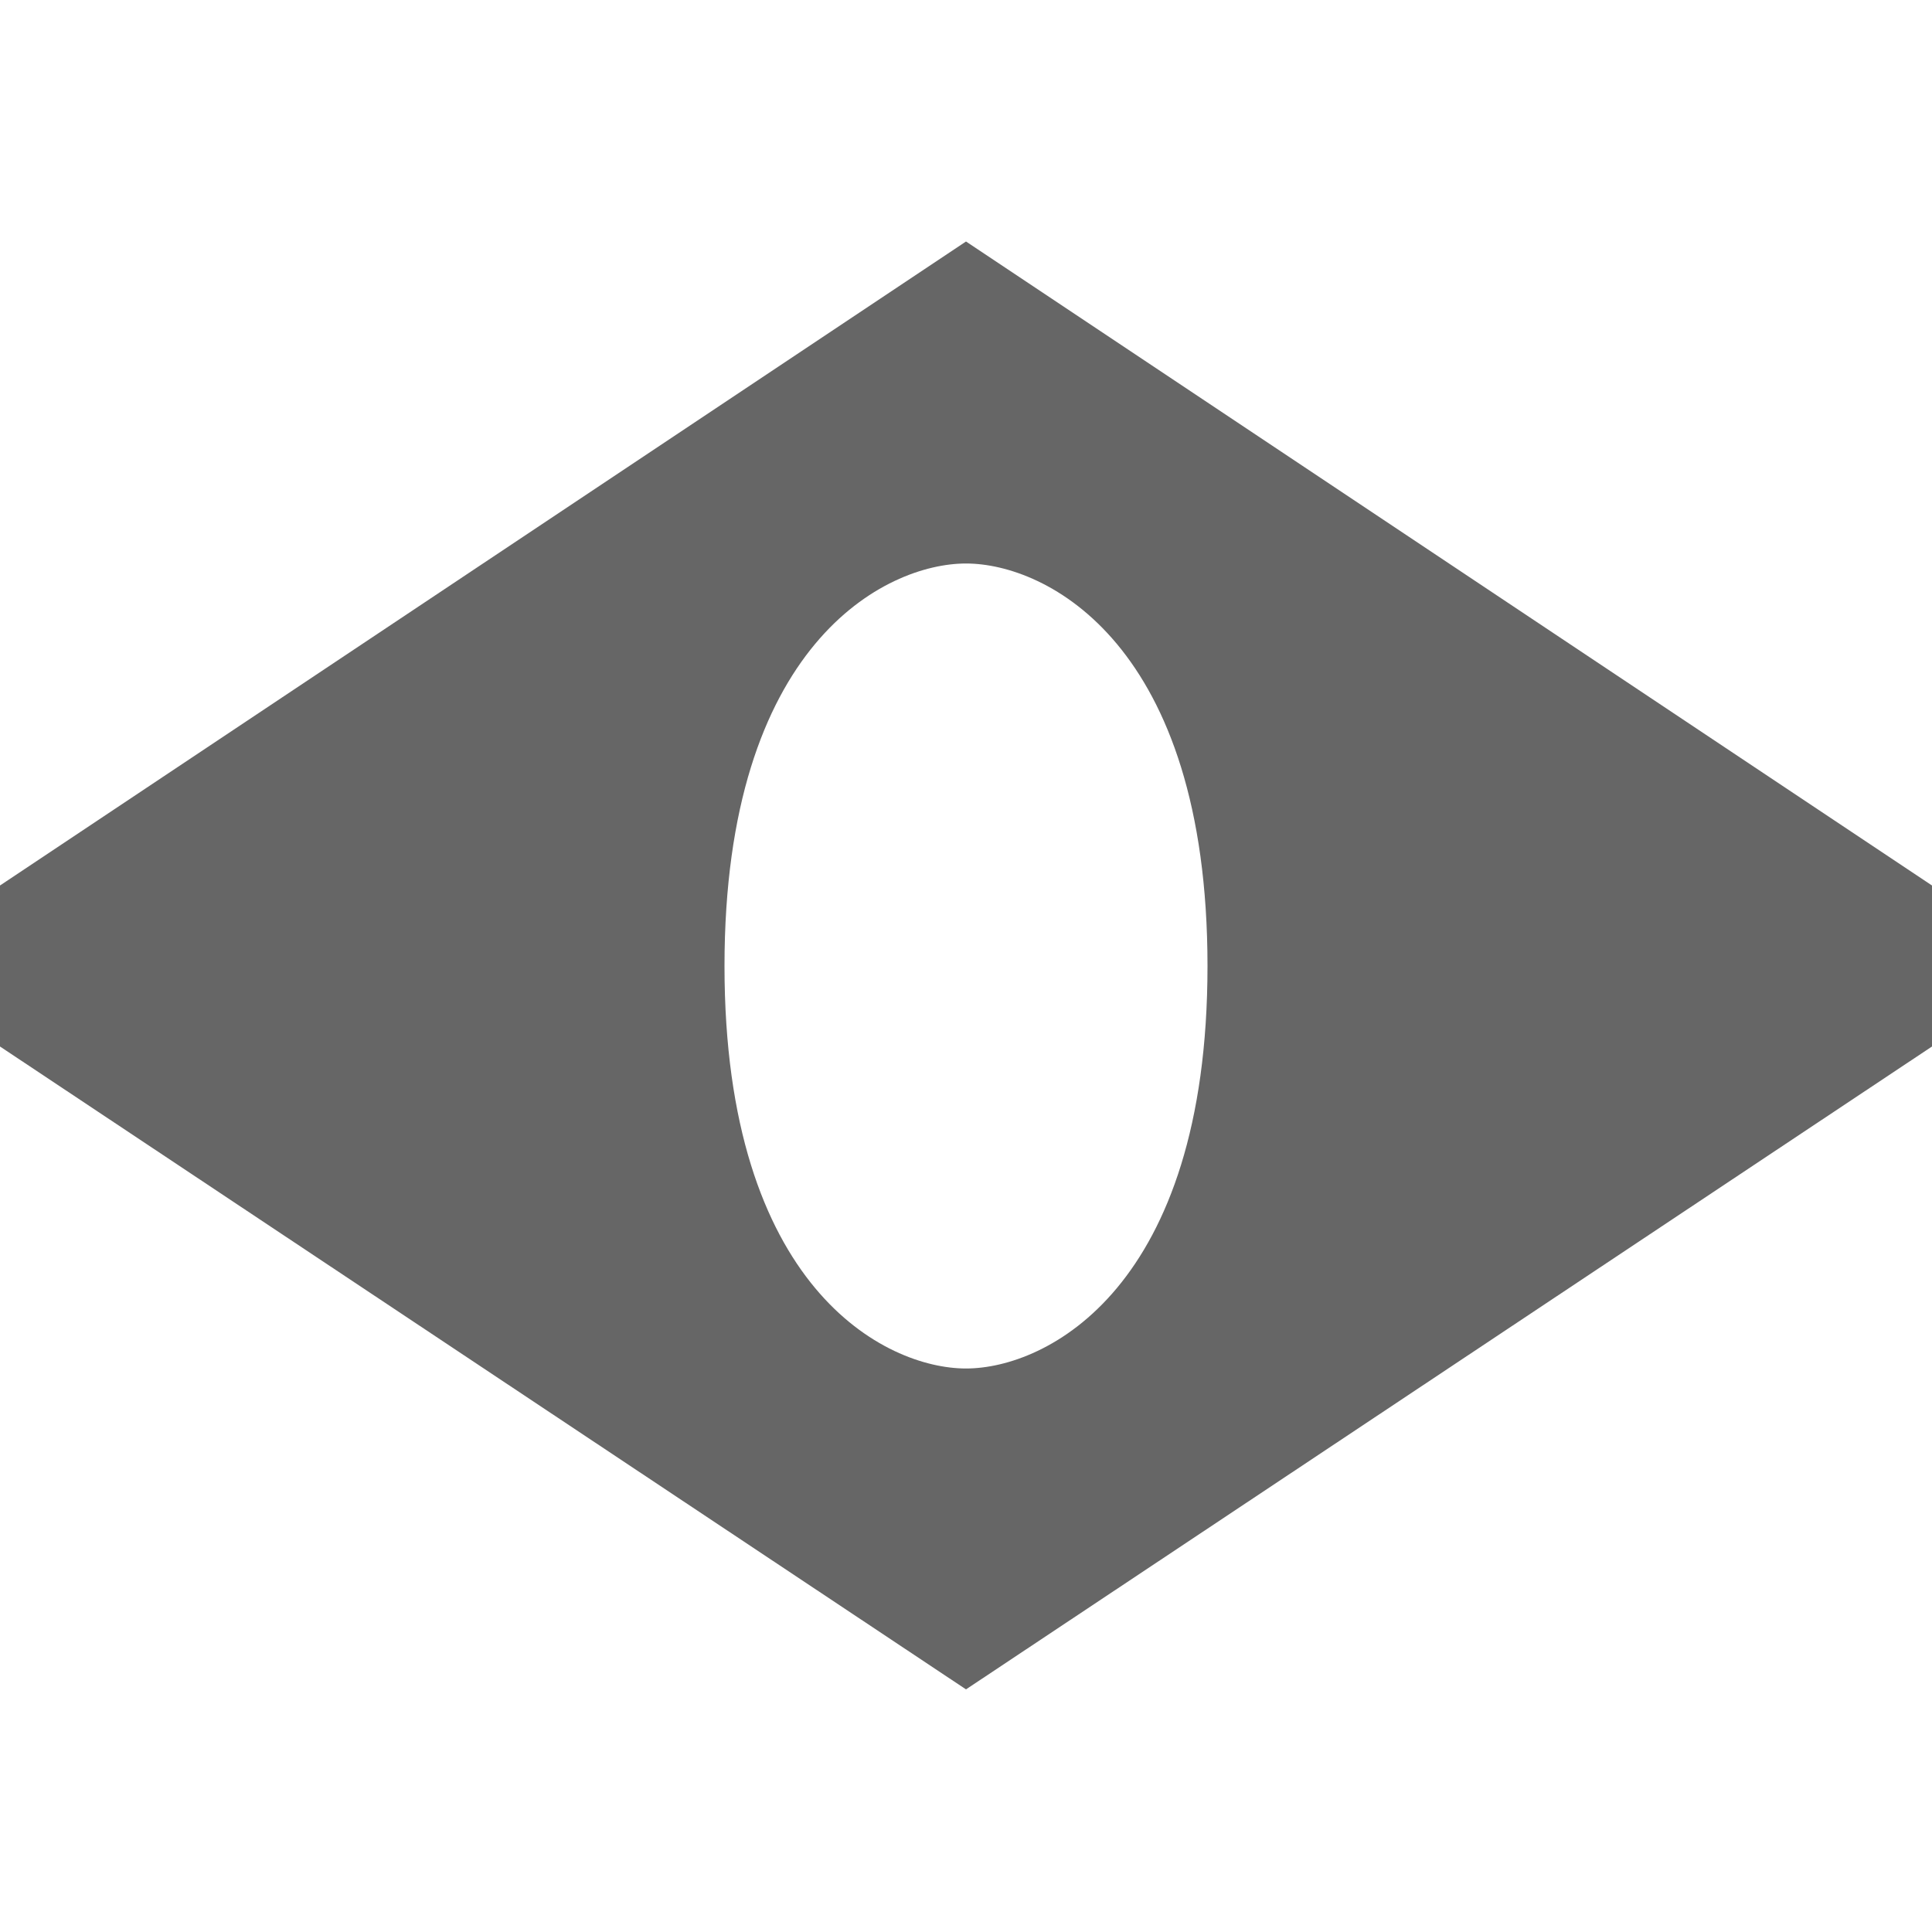
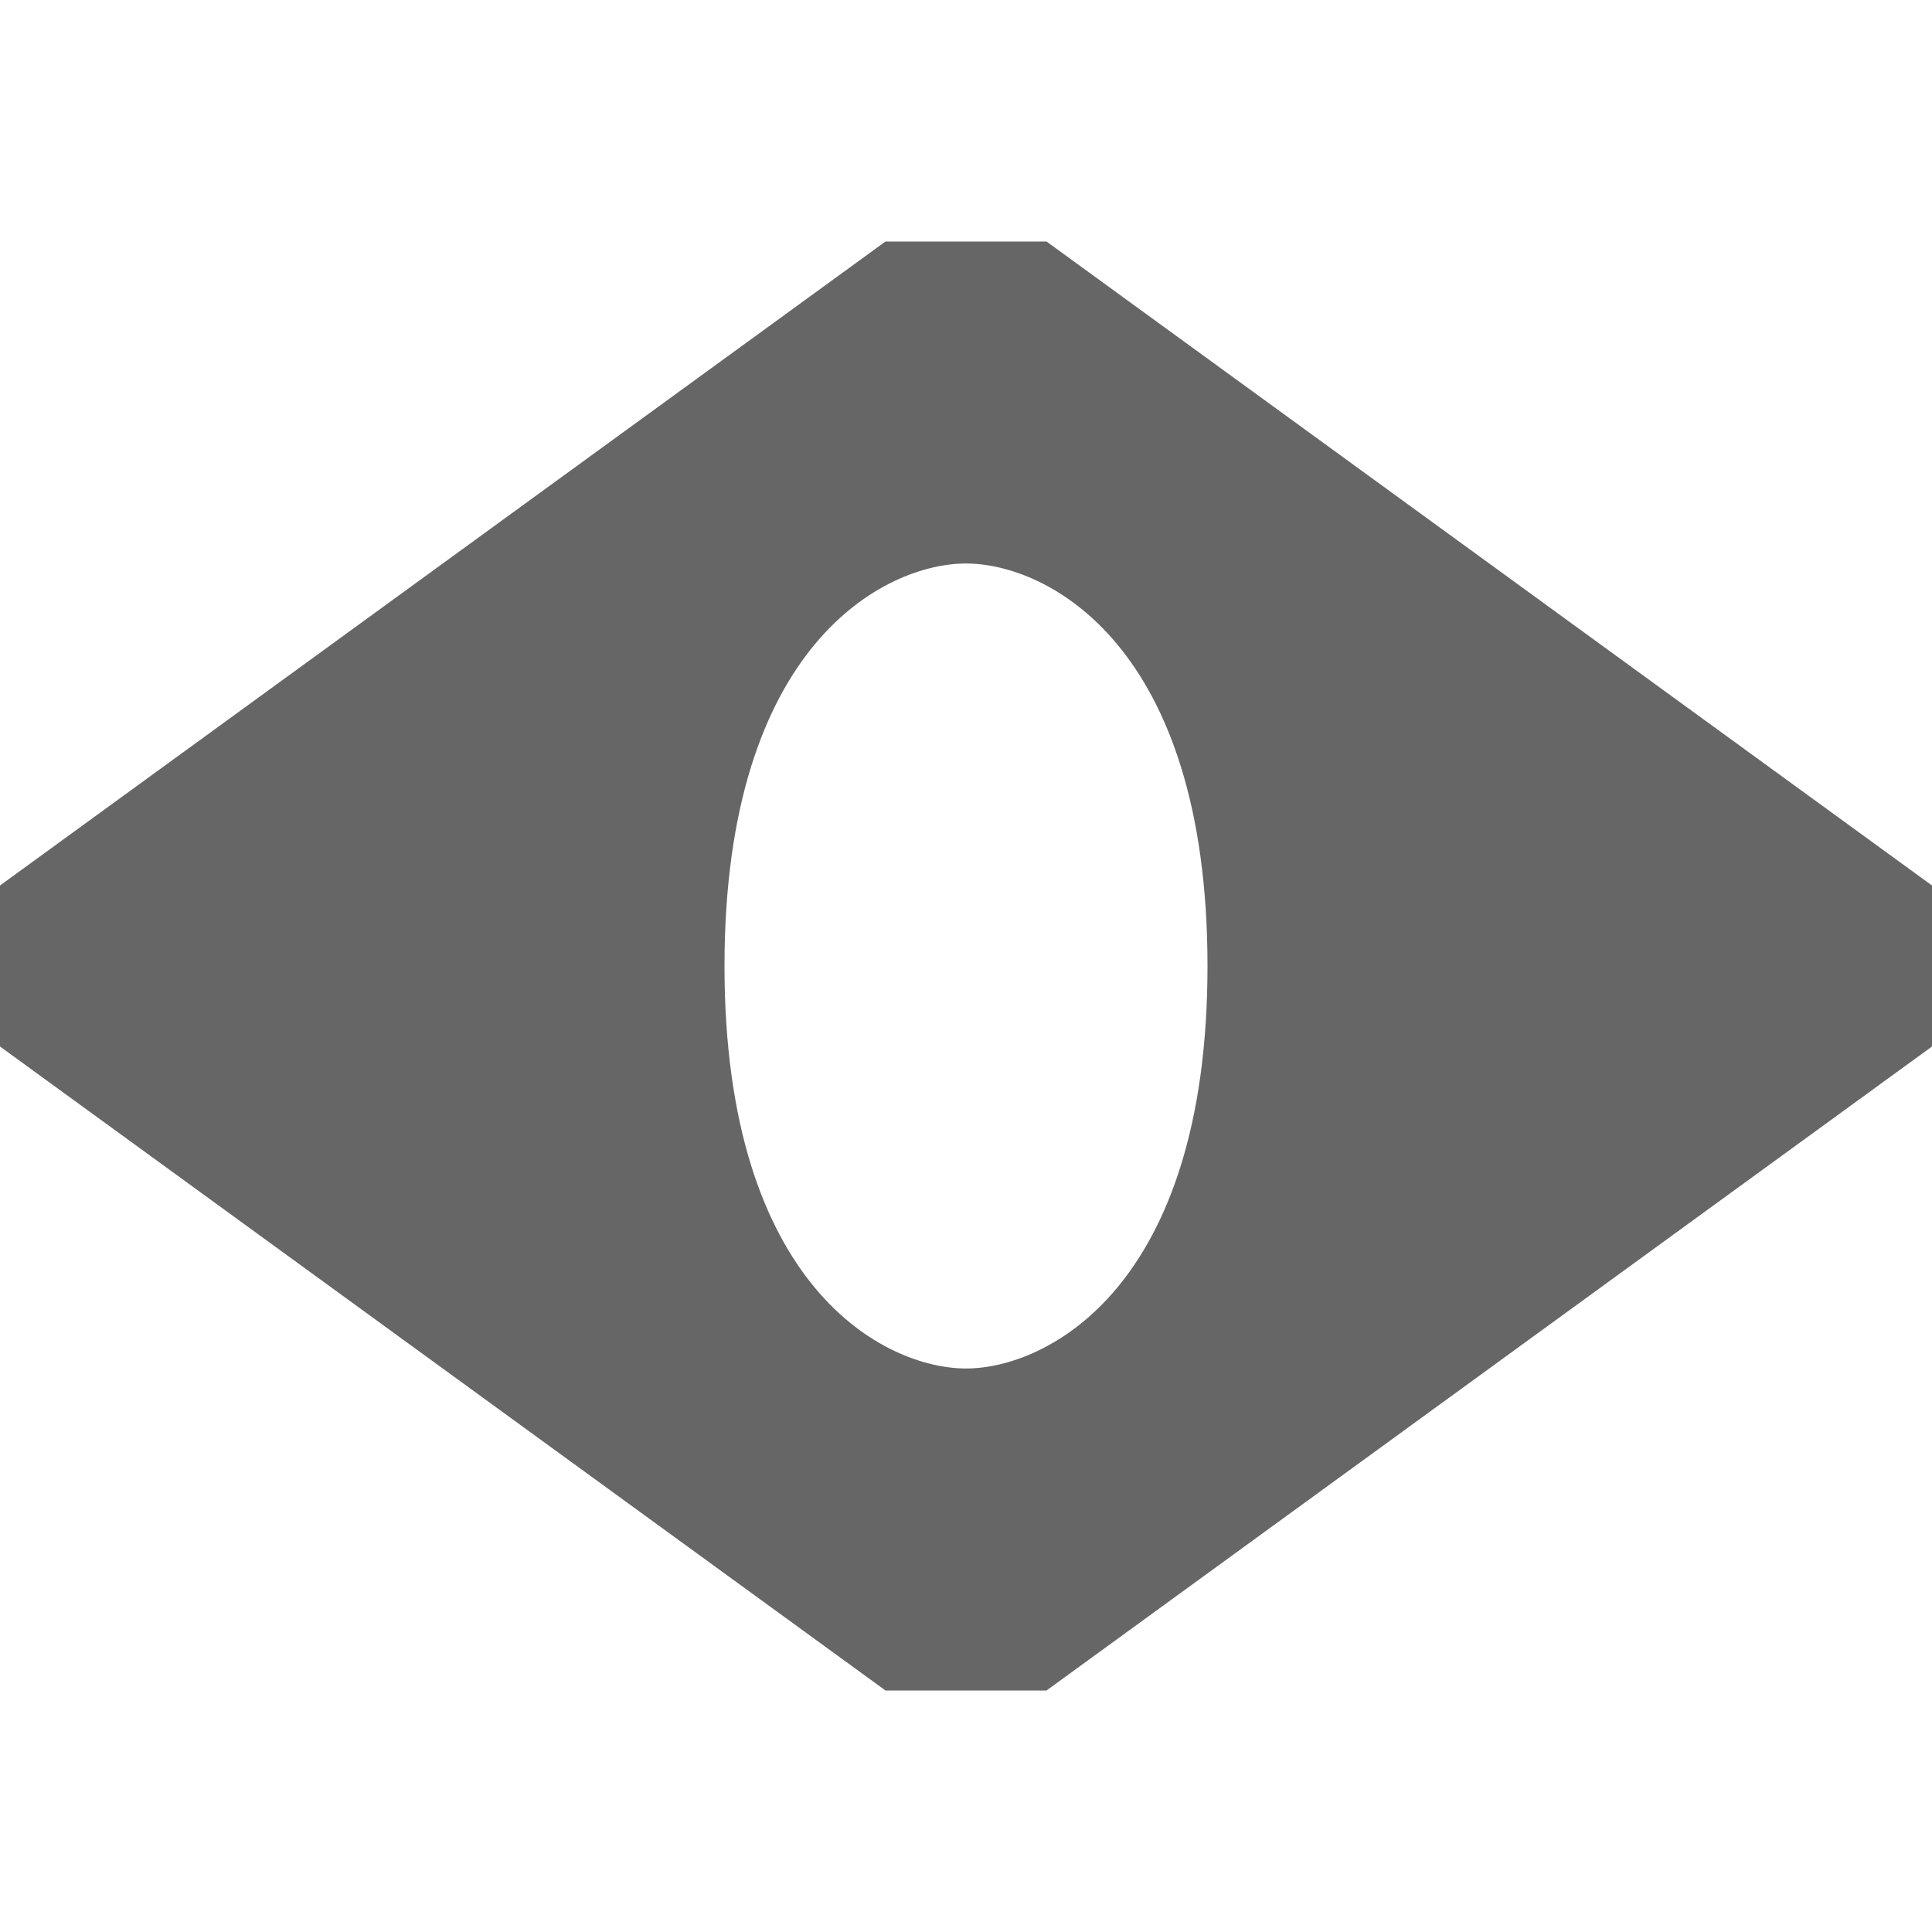
<svg xmlns="http://www.w3.org/2000/svg" width="1em" height="1em" viewBox="0 0 12 9" fill="none">
-   <path d="M12 4L6 0L0 4V5L6 8.993L12 5V4ZM6 7C5.5 7 4.5 6.5 4.5 4.5C4.5 2.5 5.5 2 6 2C6.5 2 7.5 2.5 7.5 4.5C7.5 6.5 6.5 7 6 7Z" fill="#666666" />
+   <path d="M12 4L6.5 0H5.5L0 4V5L5.5 9H6.5L12 5V4ZM6 7C5.5 7 4.5 6.5 4.5 4.5C4.5 2.5 5.5 2 6 2C6.5 2 7.5 2.5 7.5 4.5C7.5 6.5 6.5 7 6 7Z" fill="#666666" />
</svg>
